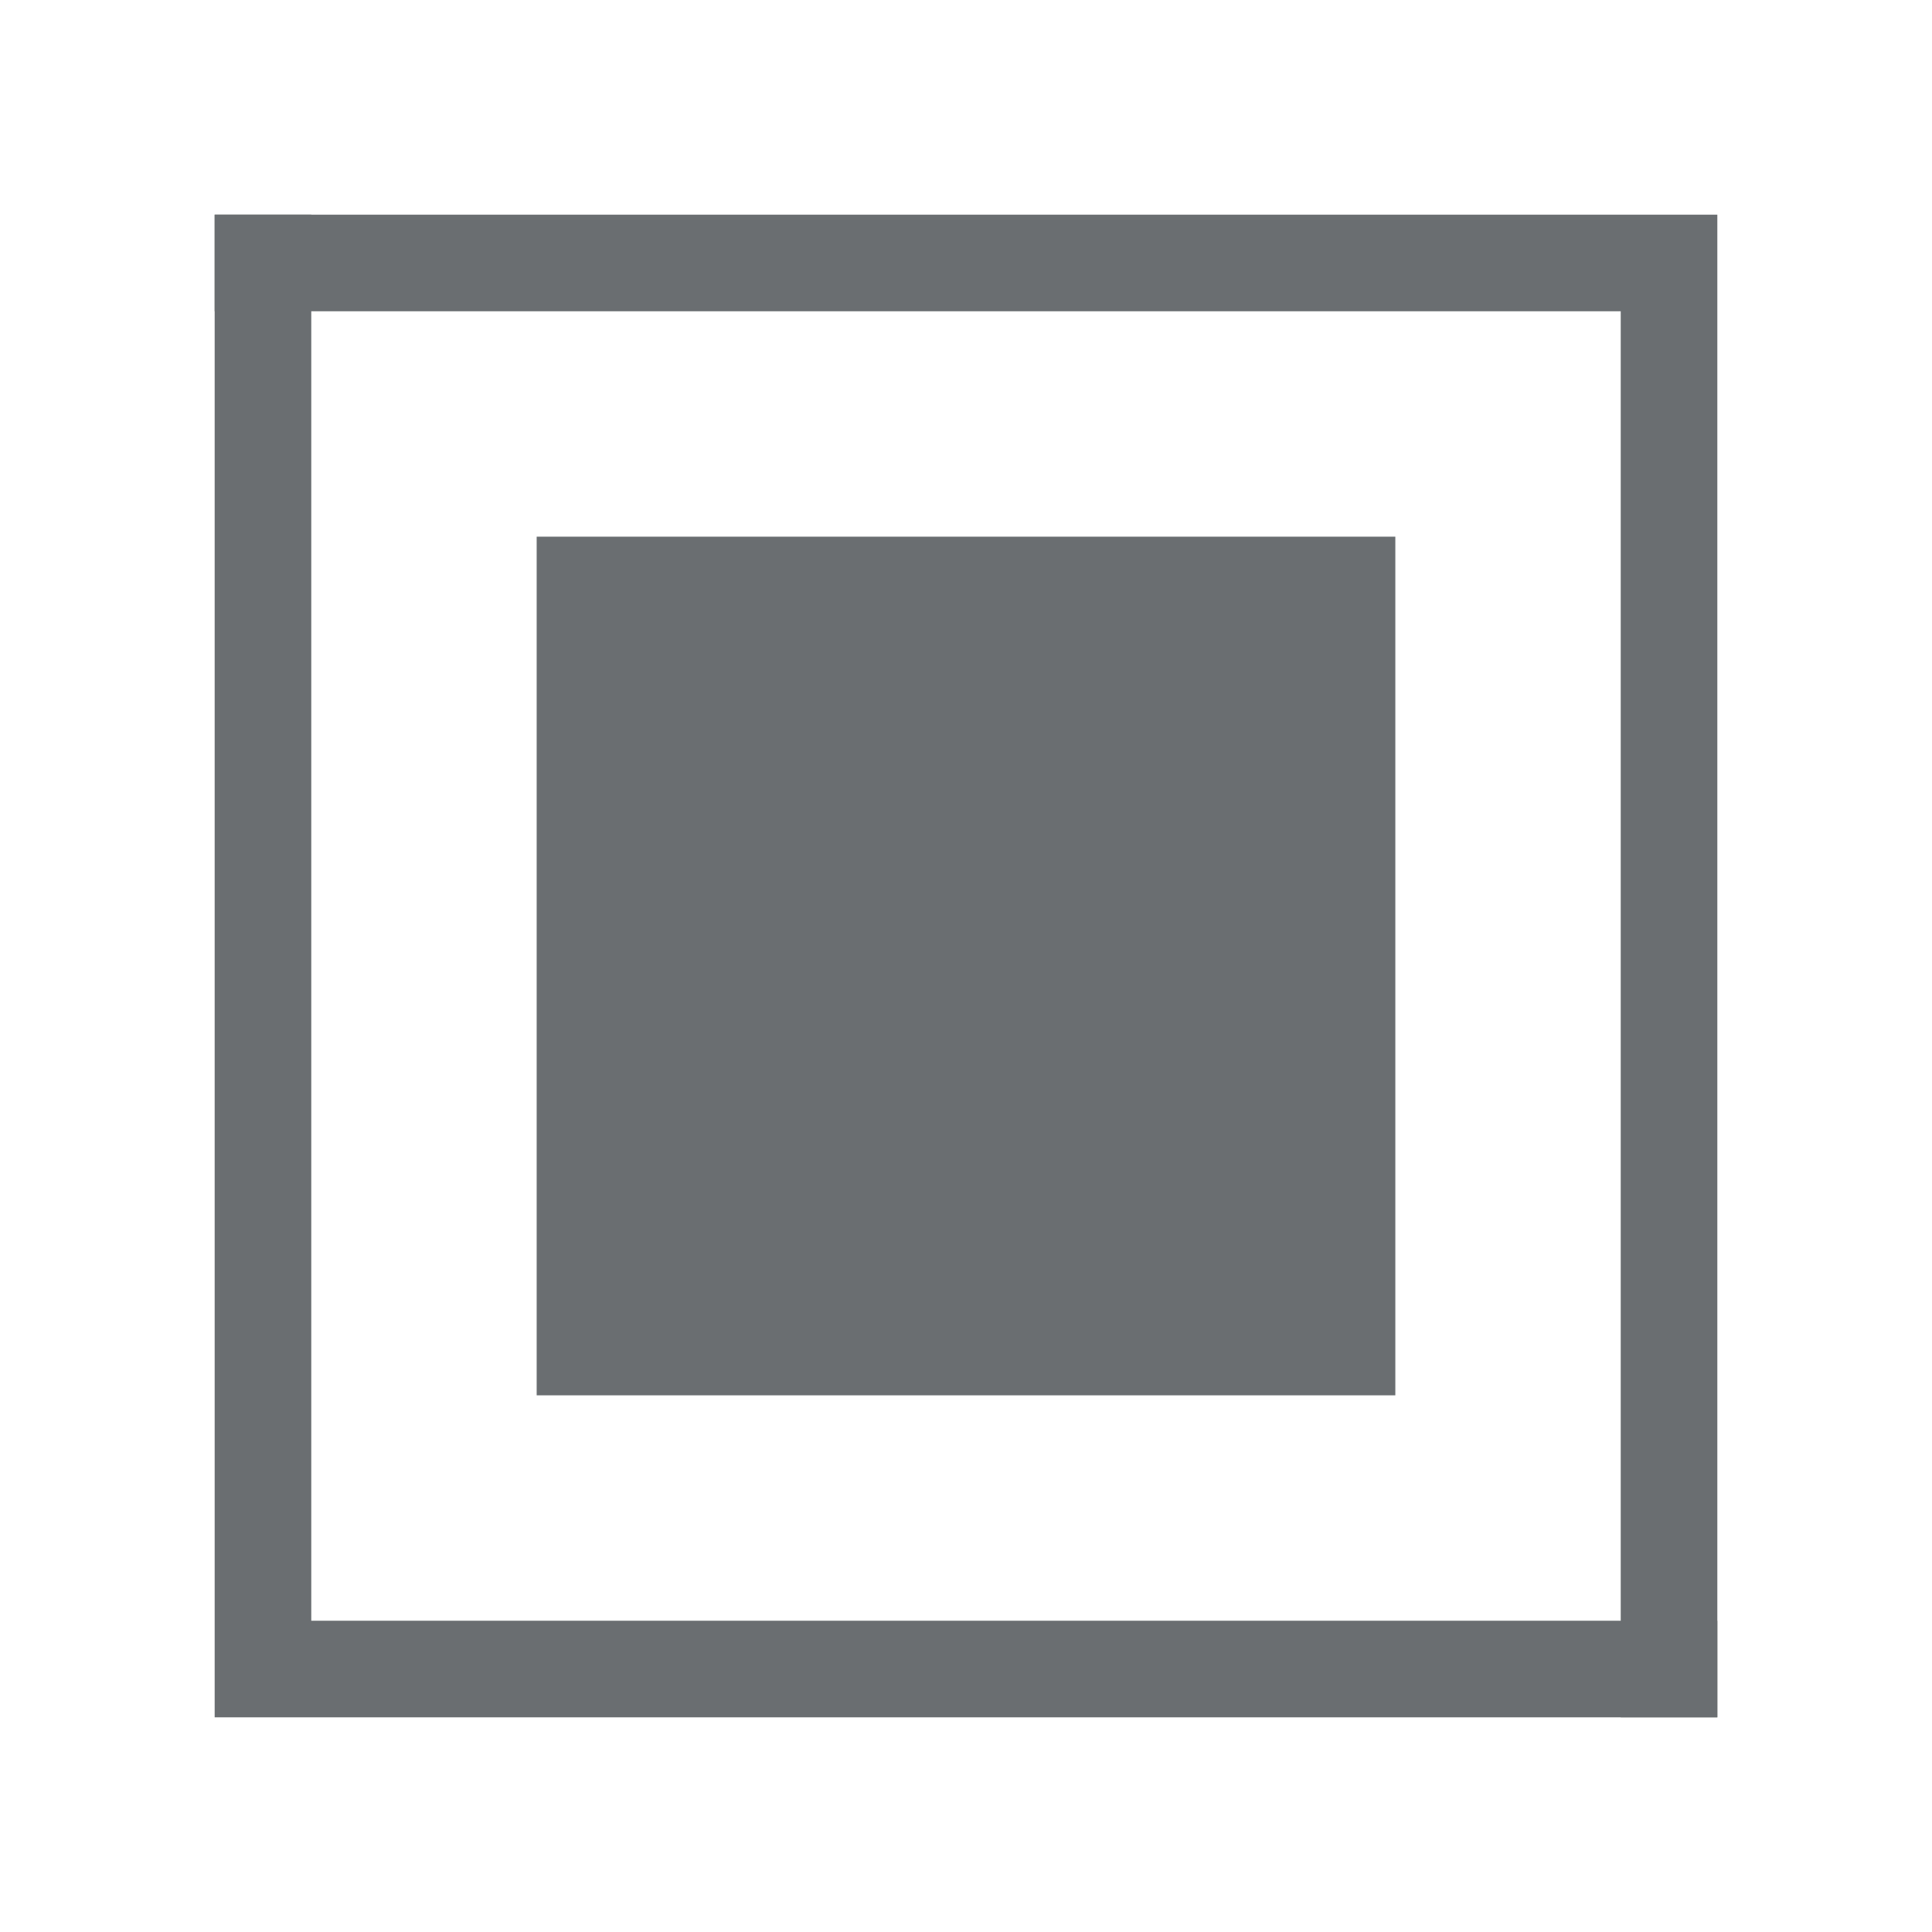
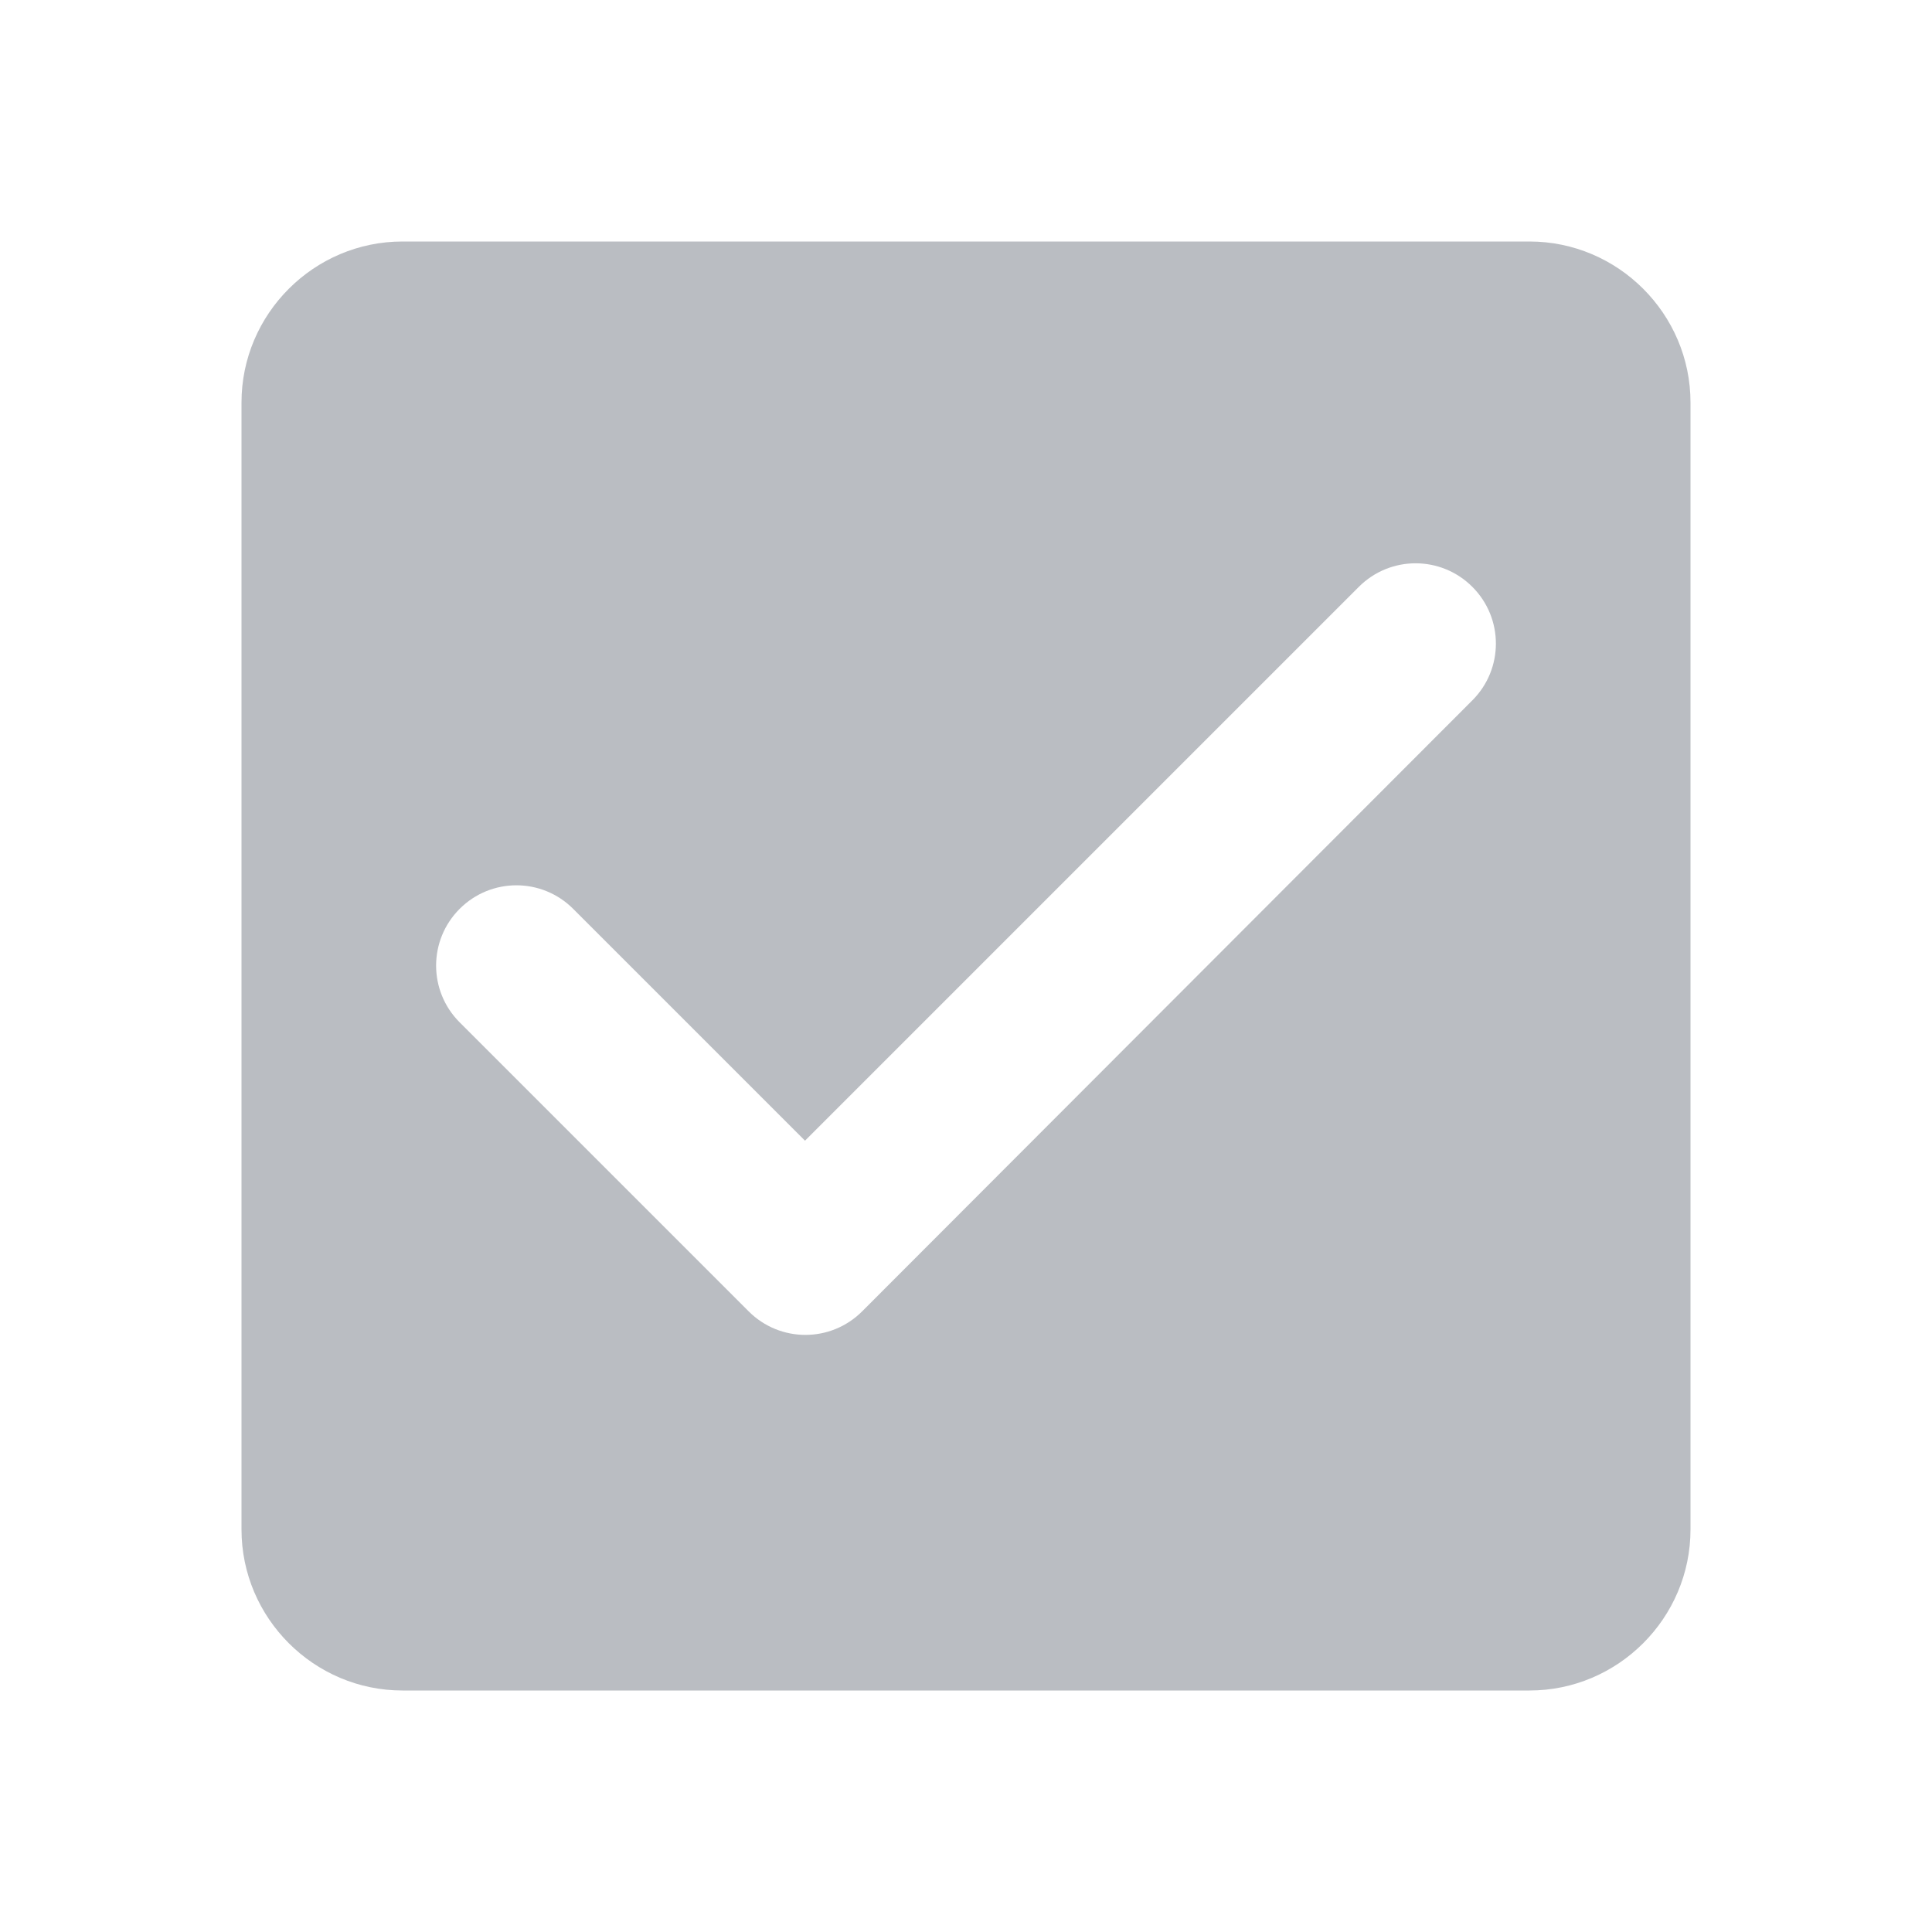
- <svg width="90" height="90">
-   <g transform="scale(5)">
-     <path d="M2,2 h14 v14 h-0.9 v-13.1 h-13.1 z" fill="#6a6e71" />
-     <path d="M16,16 h-14 v-14 h0.9 v13.1 h13.1 z" fill="#6a6e71" />
-     <path d="M5,5 h8 v8 h-8 v-8 z" fill="#6a6e71" fill-rule="evenodd" />
-   </g>
+ <svg height="24px" viewBox="0 0 24 24" width="24px" fill="#babdc2">
+   <path d="M0 0h24v24H0V0z" fill="none" />
+   <path d="M19 3H5c-1.1 0-2 .9-2 2v14c0 1.1.9 2 2 2h14c1.1 0 2-.9 2-2V5c0-1.1-.9-2-2-2zm-8.29 13.29c-.39.39-1.02.39-1.41 0L5.71 12.7c-.39-.39-.39-1.02 0-1.41.39-.39 1.02-.39 1.41 0L10 14.17l6.88-6.88c.39-.39 1.02-.39 1.41 0 .39.39.39 1.02 0 1.41l-7.58 7.59z" />
</svg>
